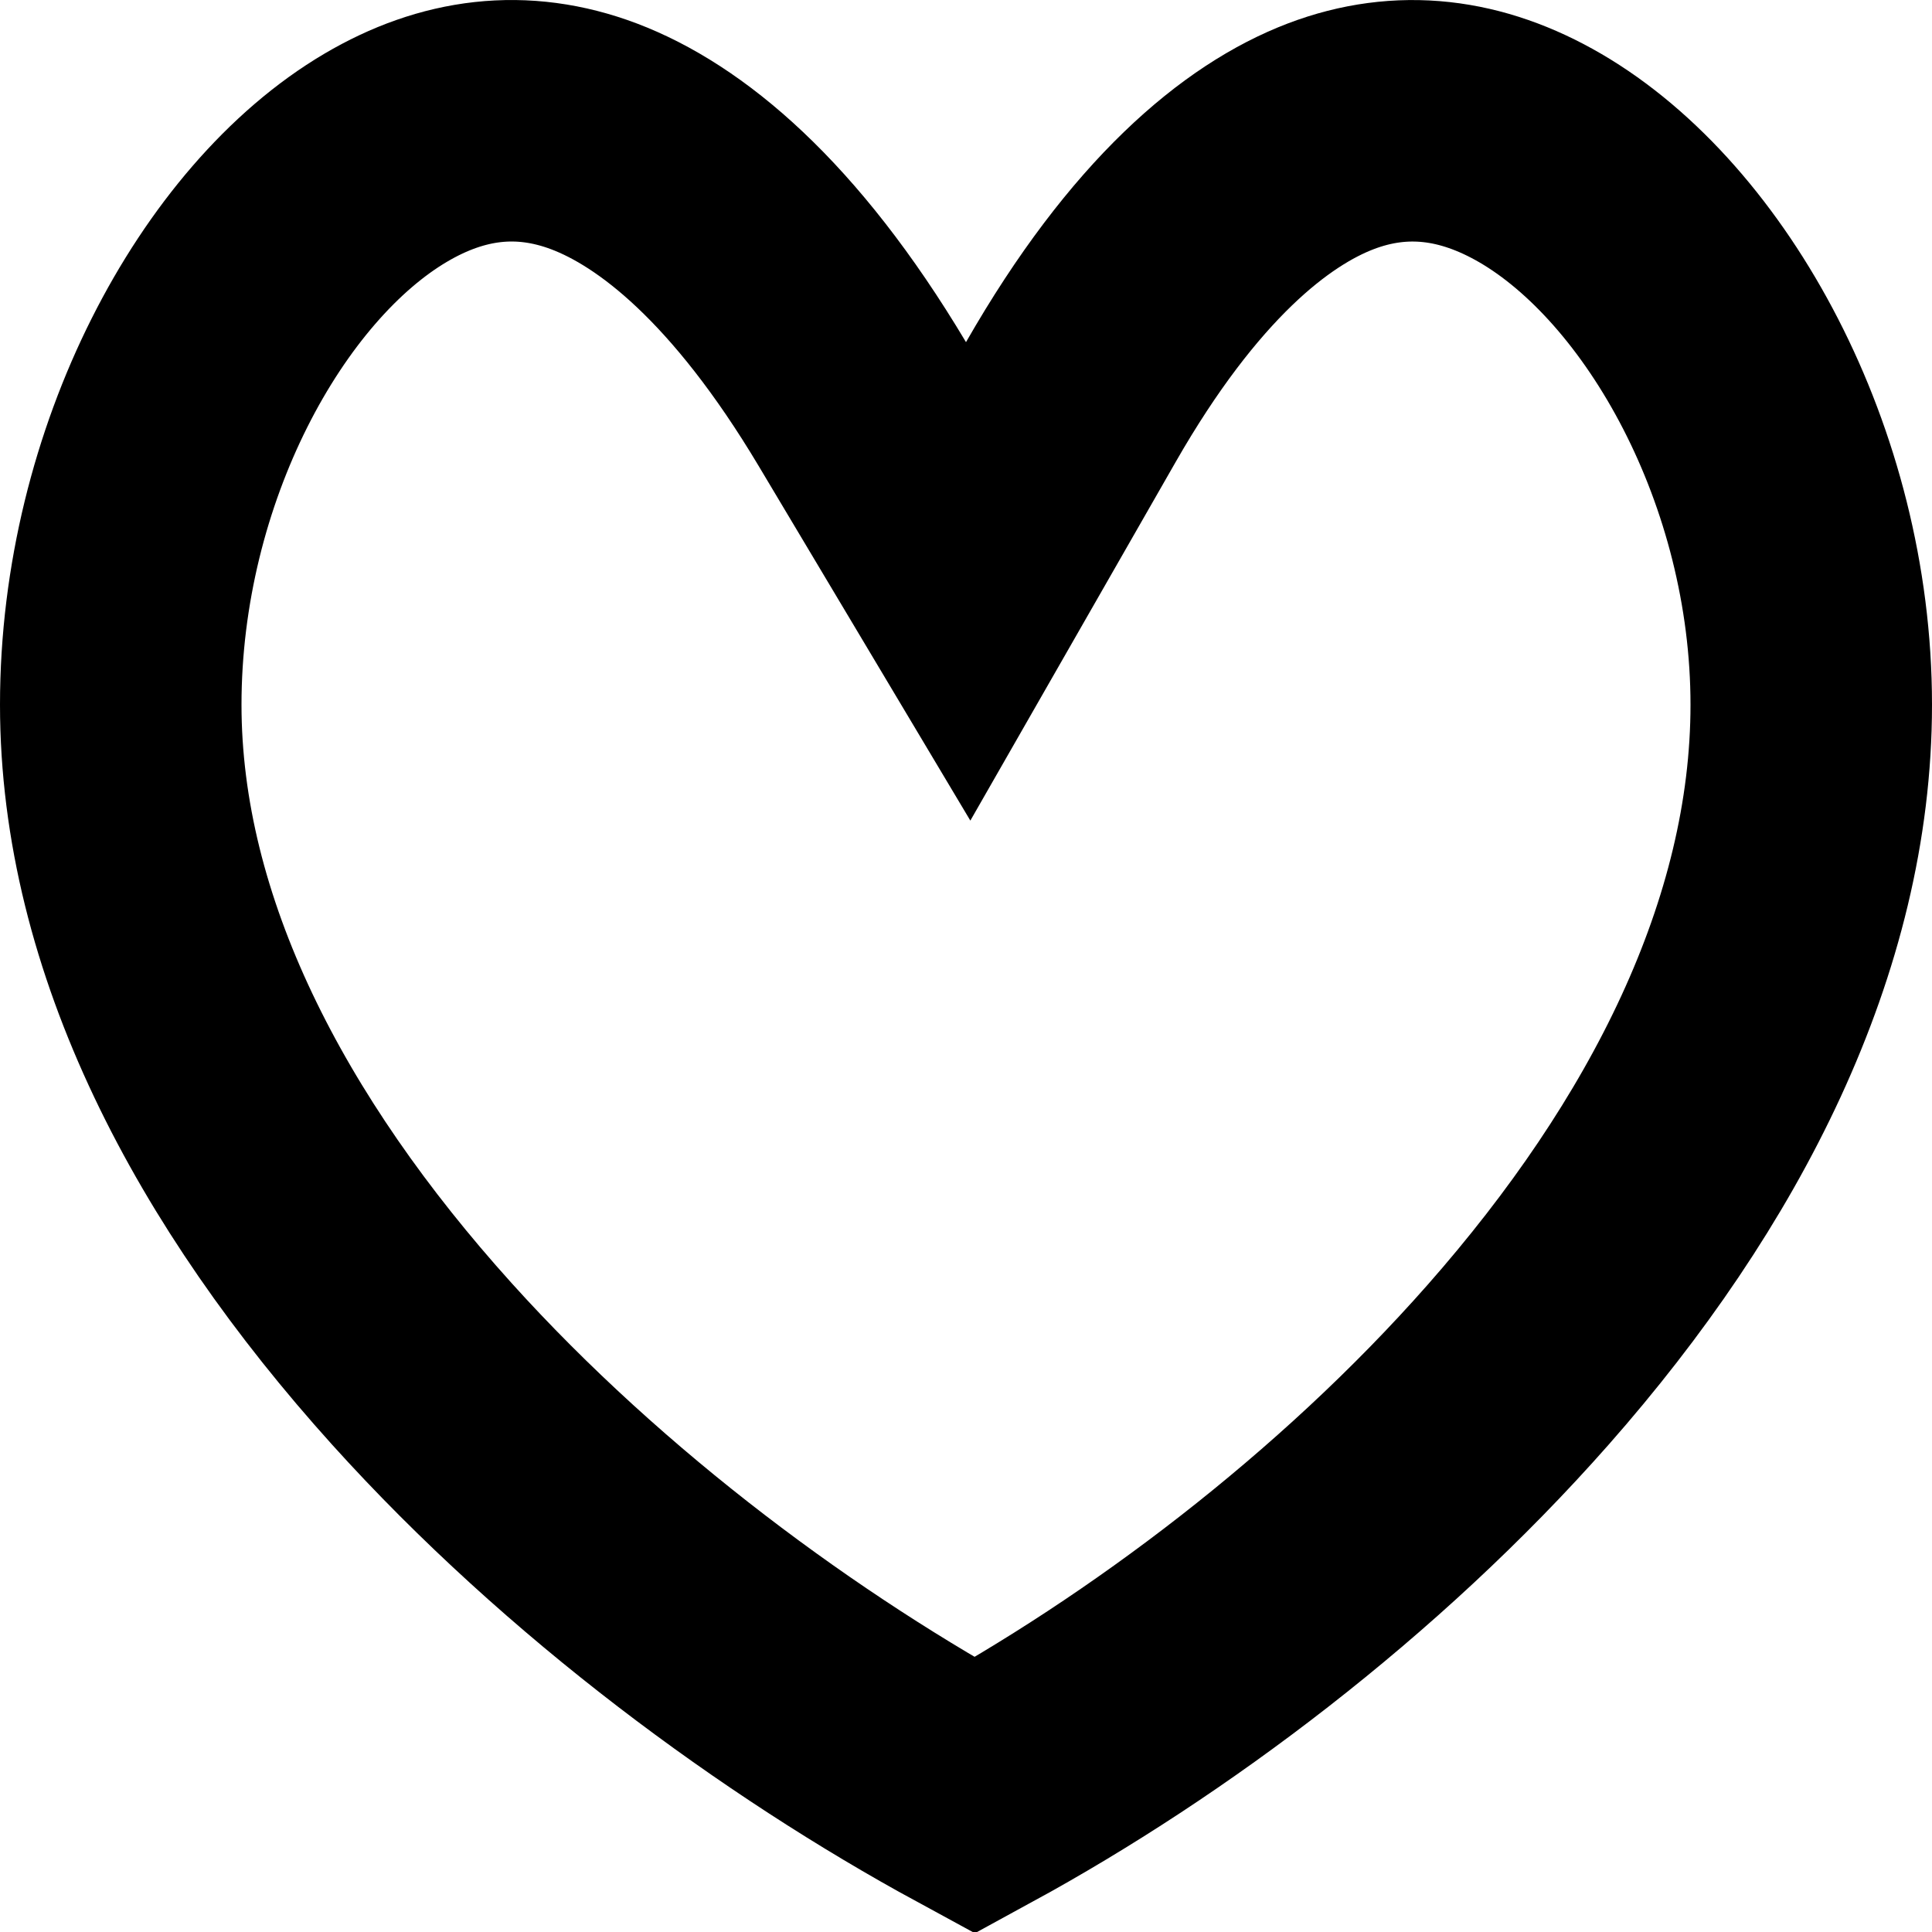
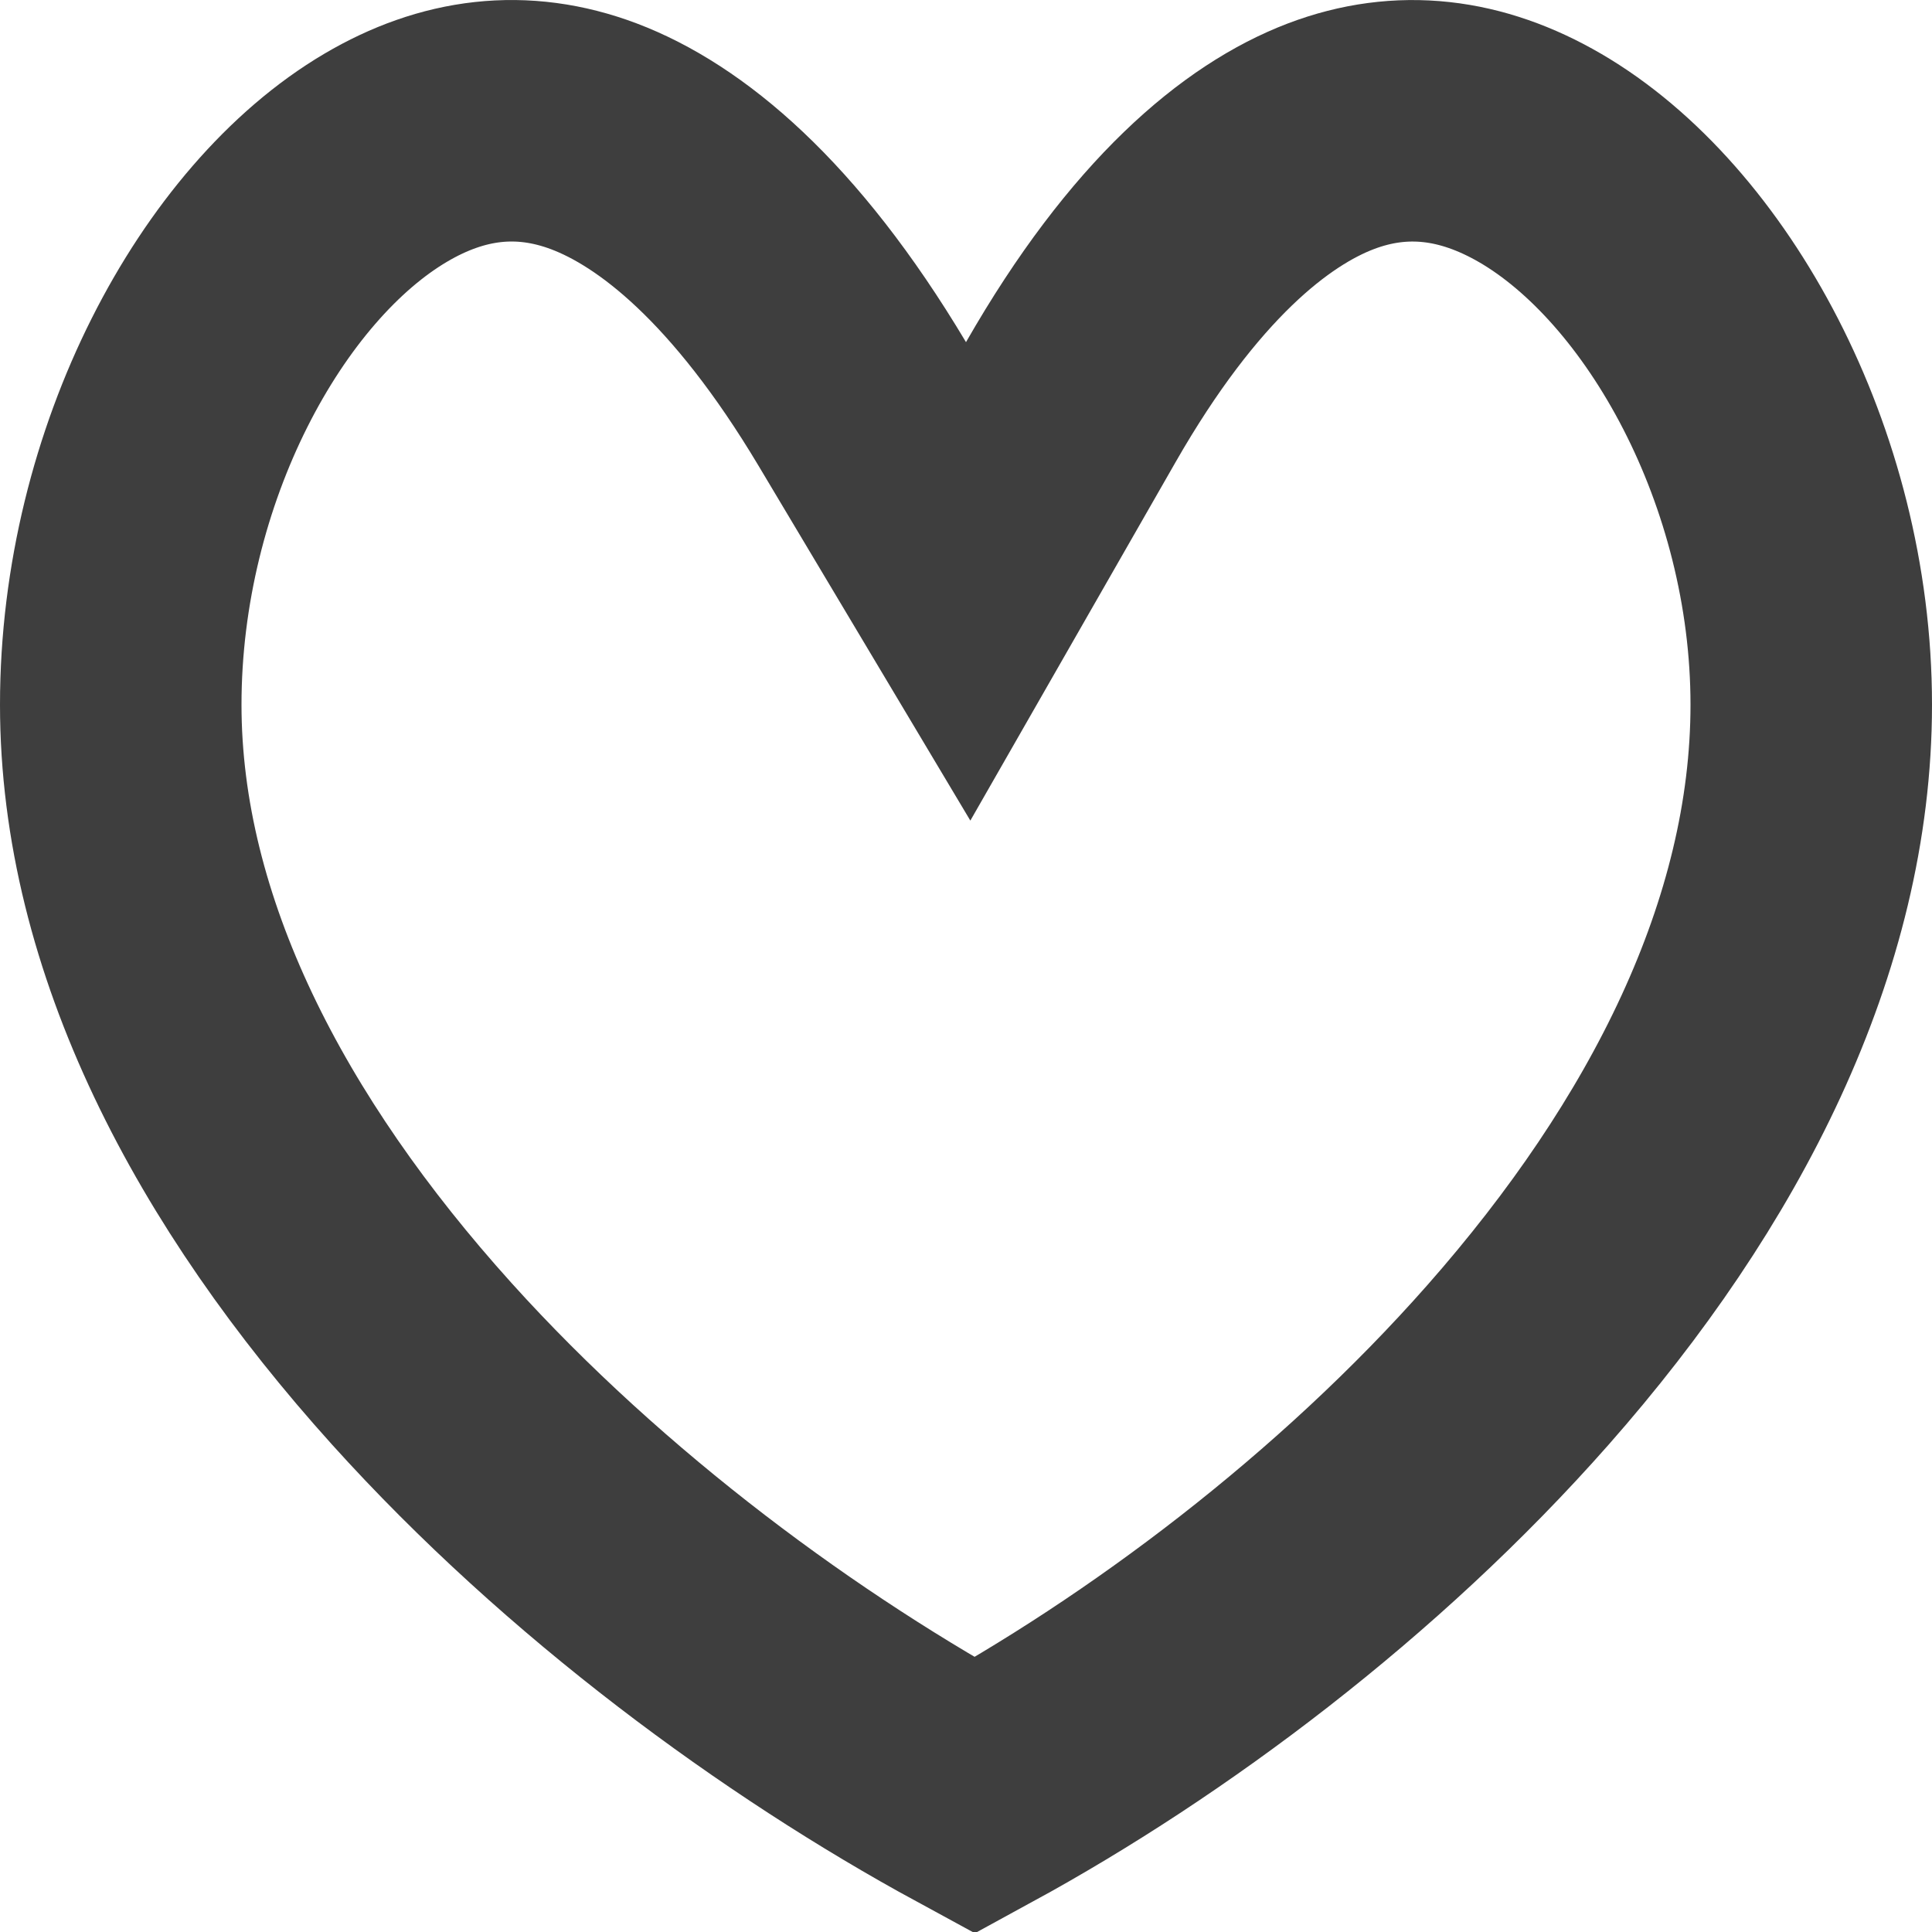
<svg xmlns="http://www.w3.org/2000/svg" width="24" height="24" viewBox="0 0 24 24" fill="none">
-   <path d="M10.712 5.019L12.027 7.222L13.302 4.995C14.458 2.975 15.607 2.046 16.532 1.693C17.412 1.358 18.282 1.468 19.133 1.963C20.951 3.021 22.5 5.791 22.5 8.754C22.5 11.632 21.056 14.46 18.858 16.954C16.869 19.211 14.365 21.076 12.109 22.307C9.837 21.072 7.279 19.203 5.24 16.942C2.984 14.44 1.5 11.617 1.5 8.754C1.5 5.771 3.01 3.009 4.792 1.959C5.621 1.47 6.484 1.356 7.379 1.694C8.324 2.052 9.501 2.991 10.712 5.019Z" stroke="black" stroke-width="3" />
+   <path d="M10.712 5.019L12.027 7.222L13.302 4.995C14.458 2.975 15.607 2.046 16.532 1.693C17.412 1.358 18.282 1.468 19.133 1.963C20.951 3.021 22.5 5.791 22.5 8.754C22.5 11.632 21.056 14.46 18.858 16.954C16.869 19.211 14.365 21.076 12.109 22.307C9.837 21.072 7.279 19.203 5.24 16.942C2.984 14.44 1.5 11.617 1.5 8.754C1.5 5.771 3.01 3.009 4.792 1.959C5.621 1.47 6.484 1.356 7.379 1.694C8.324 2.052 9.501 2.991 10.712 5.019Z" stroke="#3E3E3E" stroke-width="3" />
</svg>
